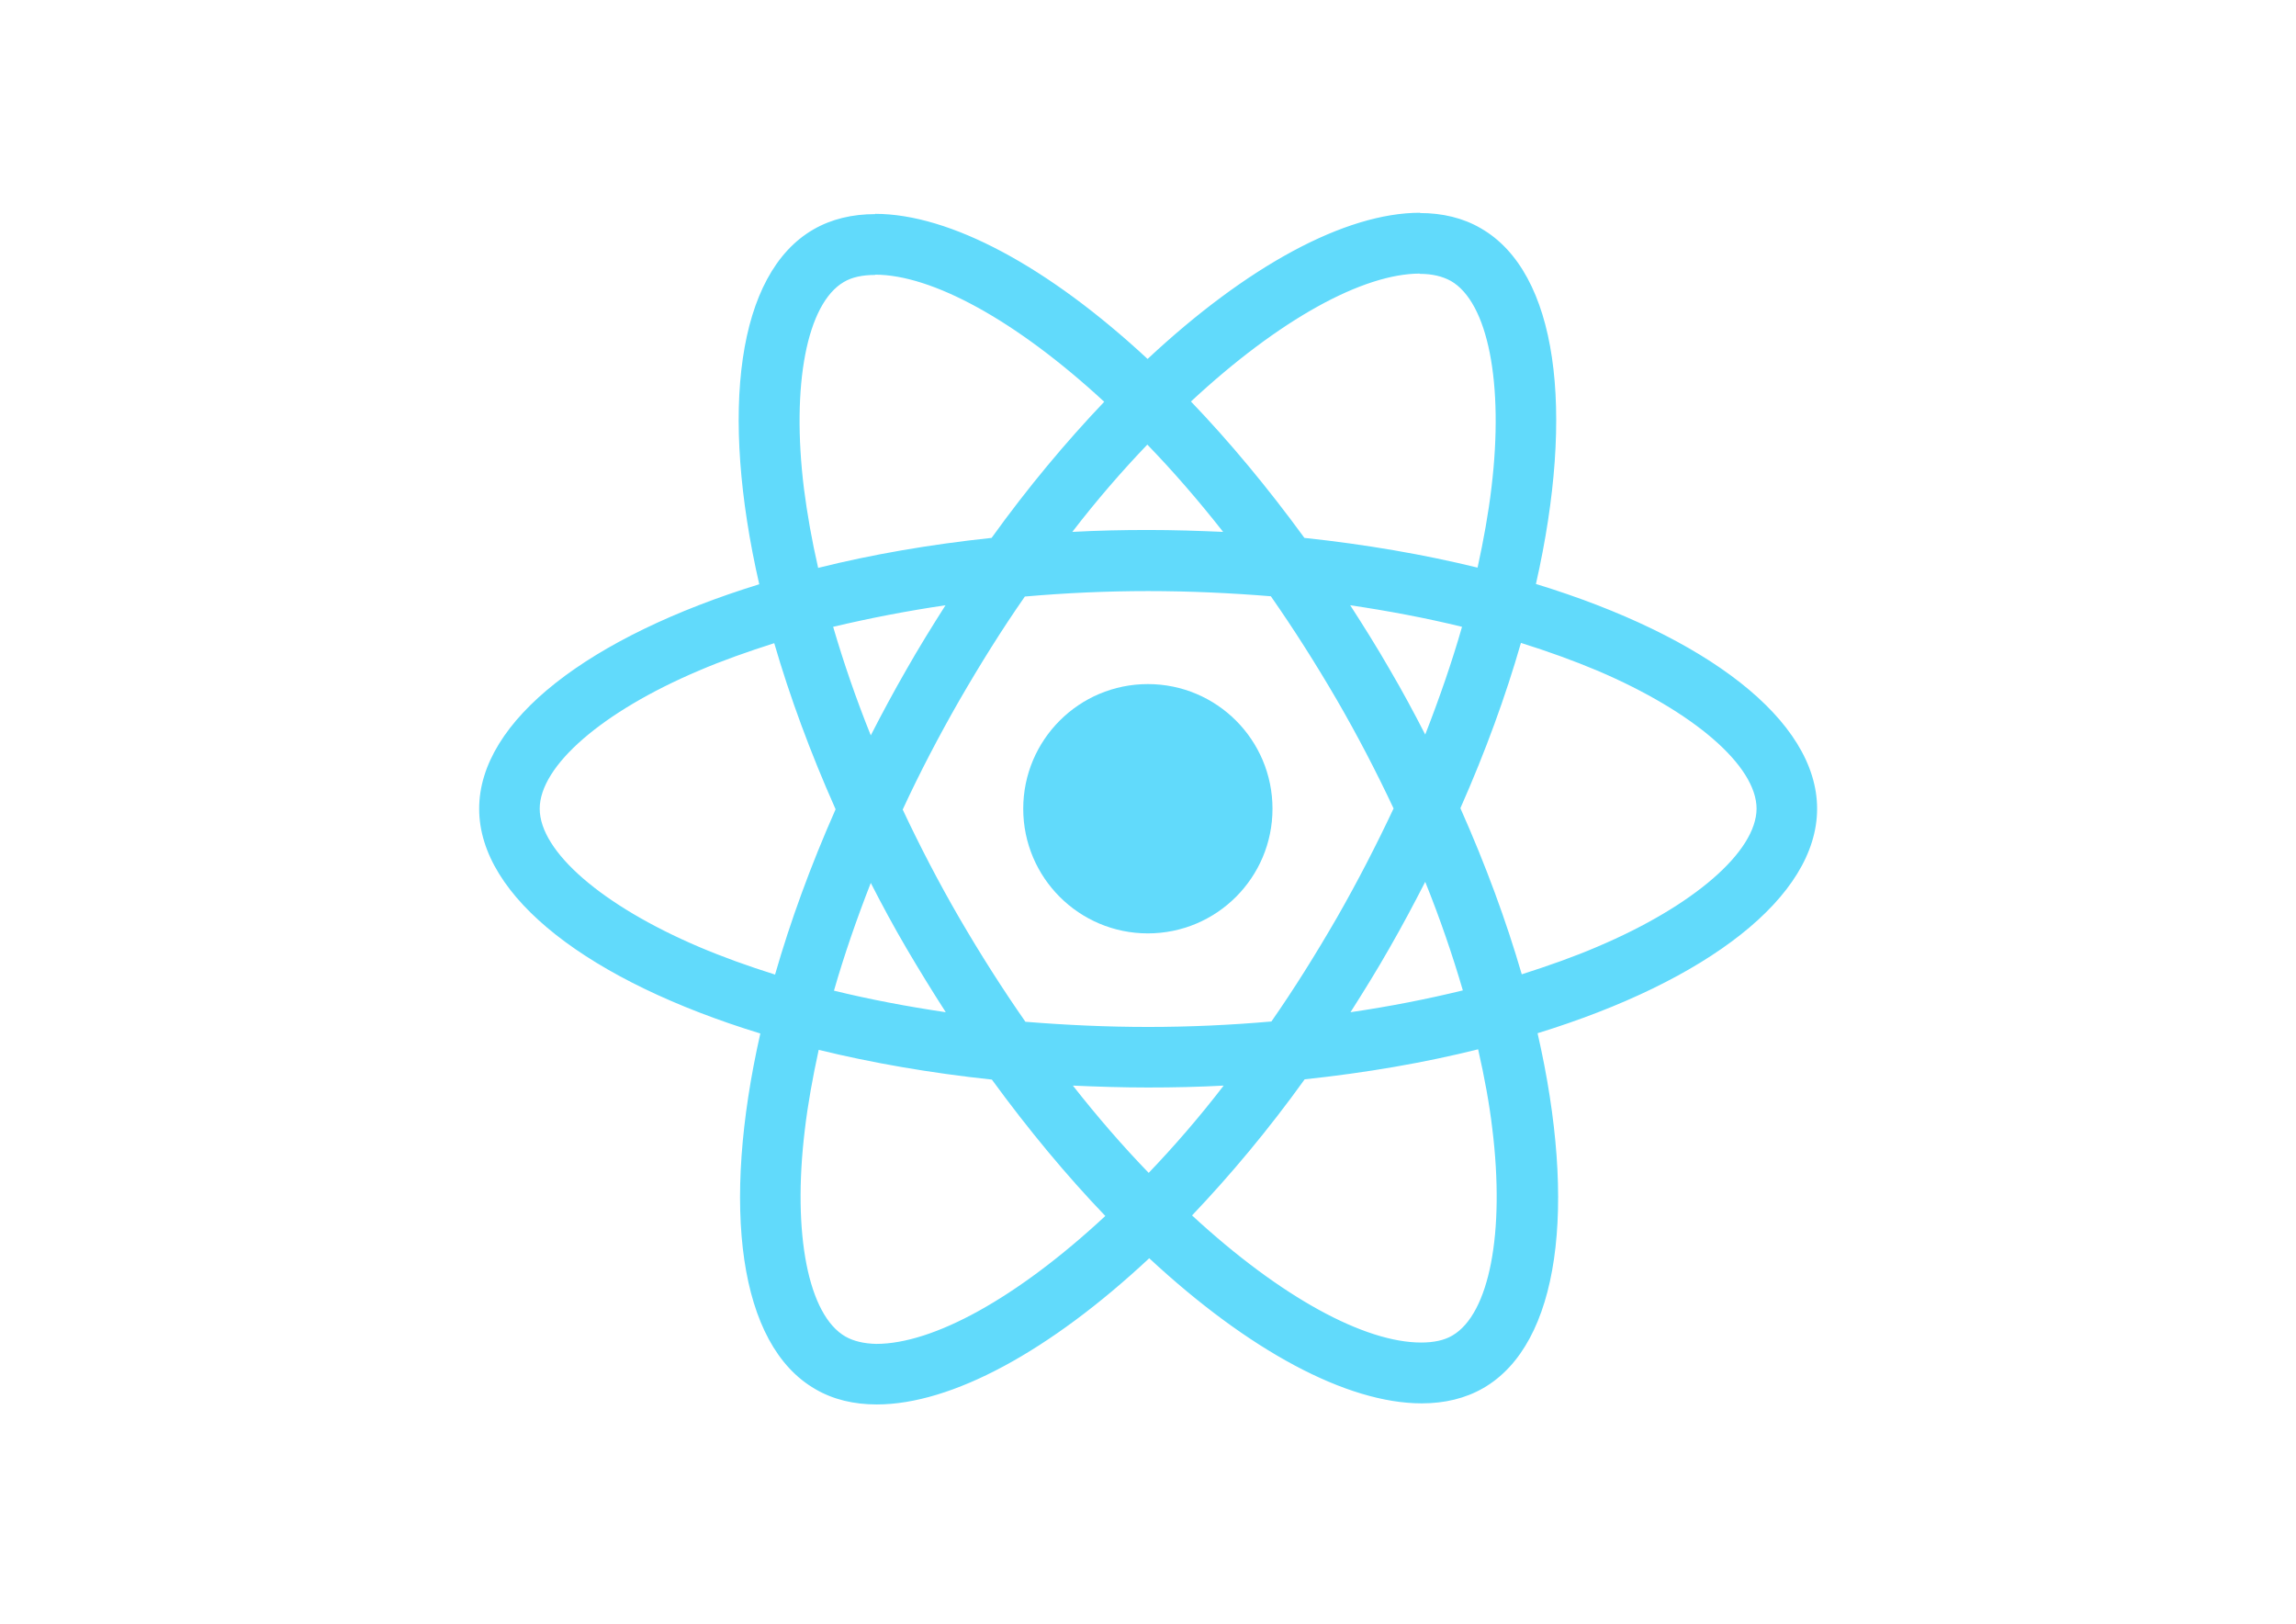
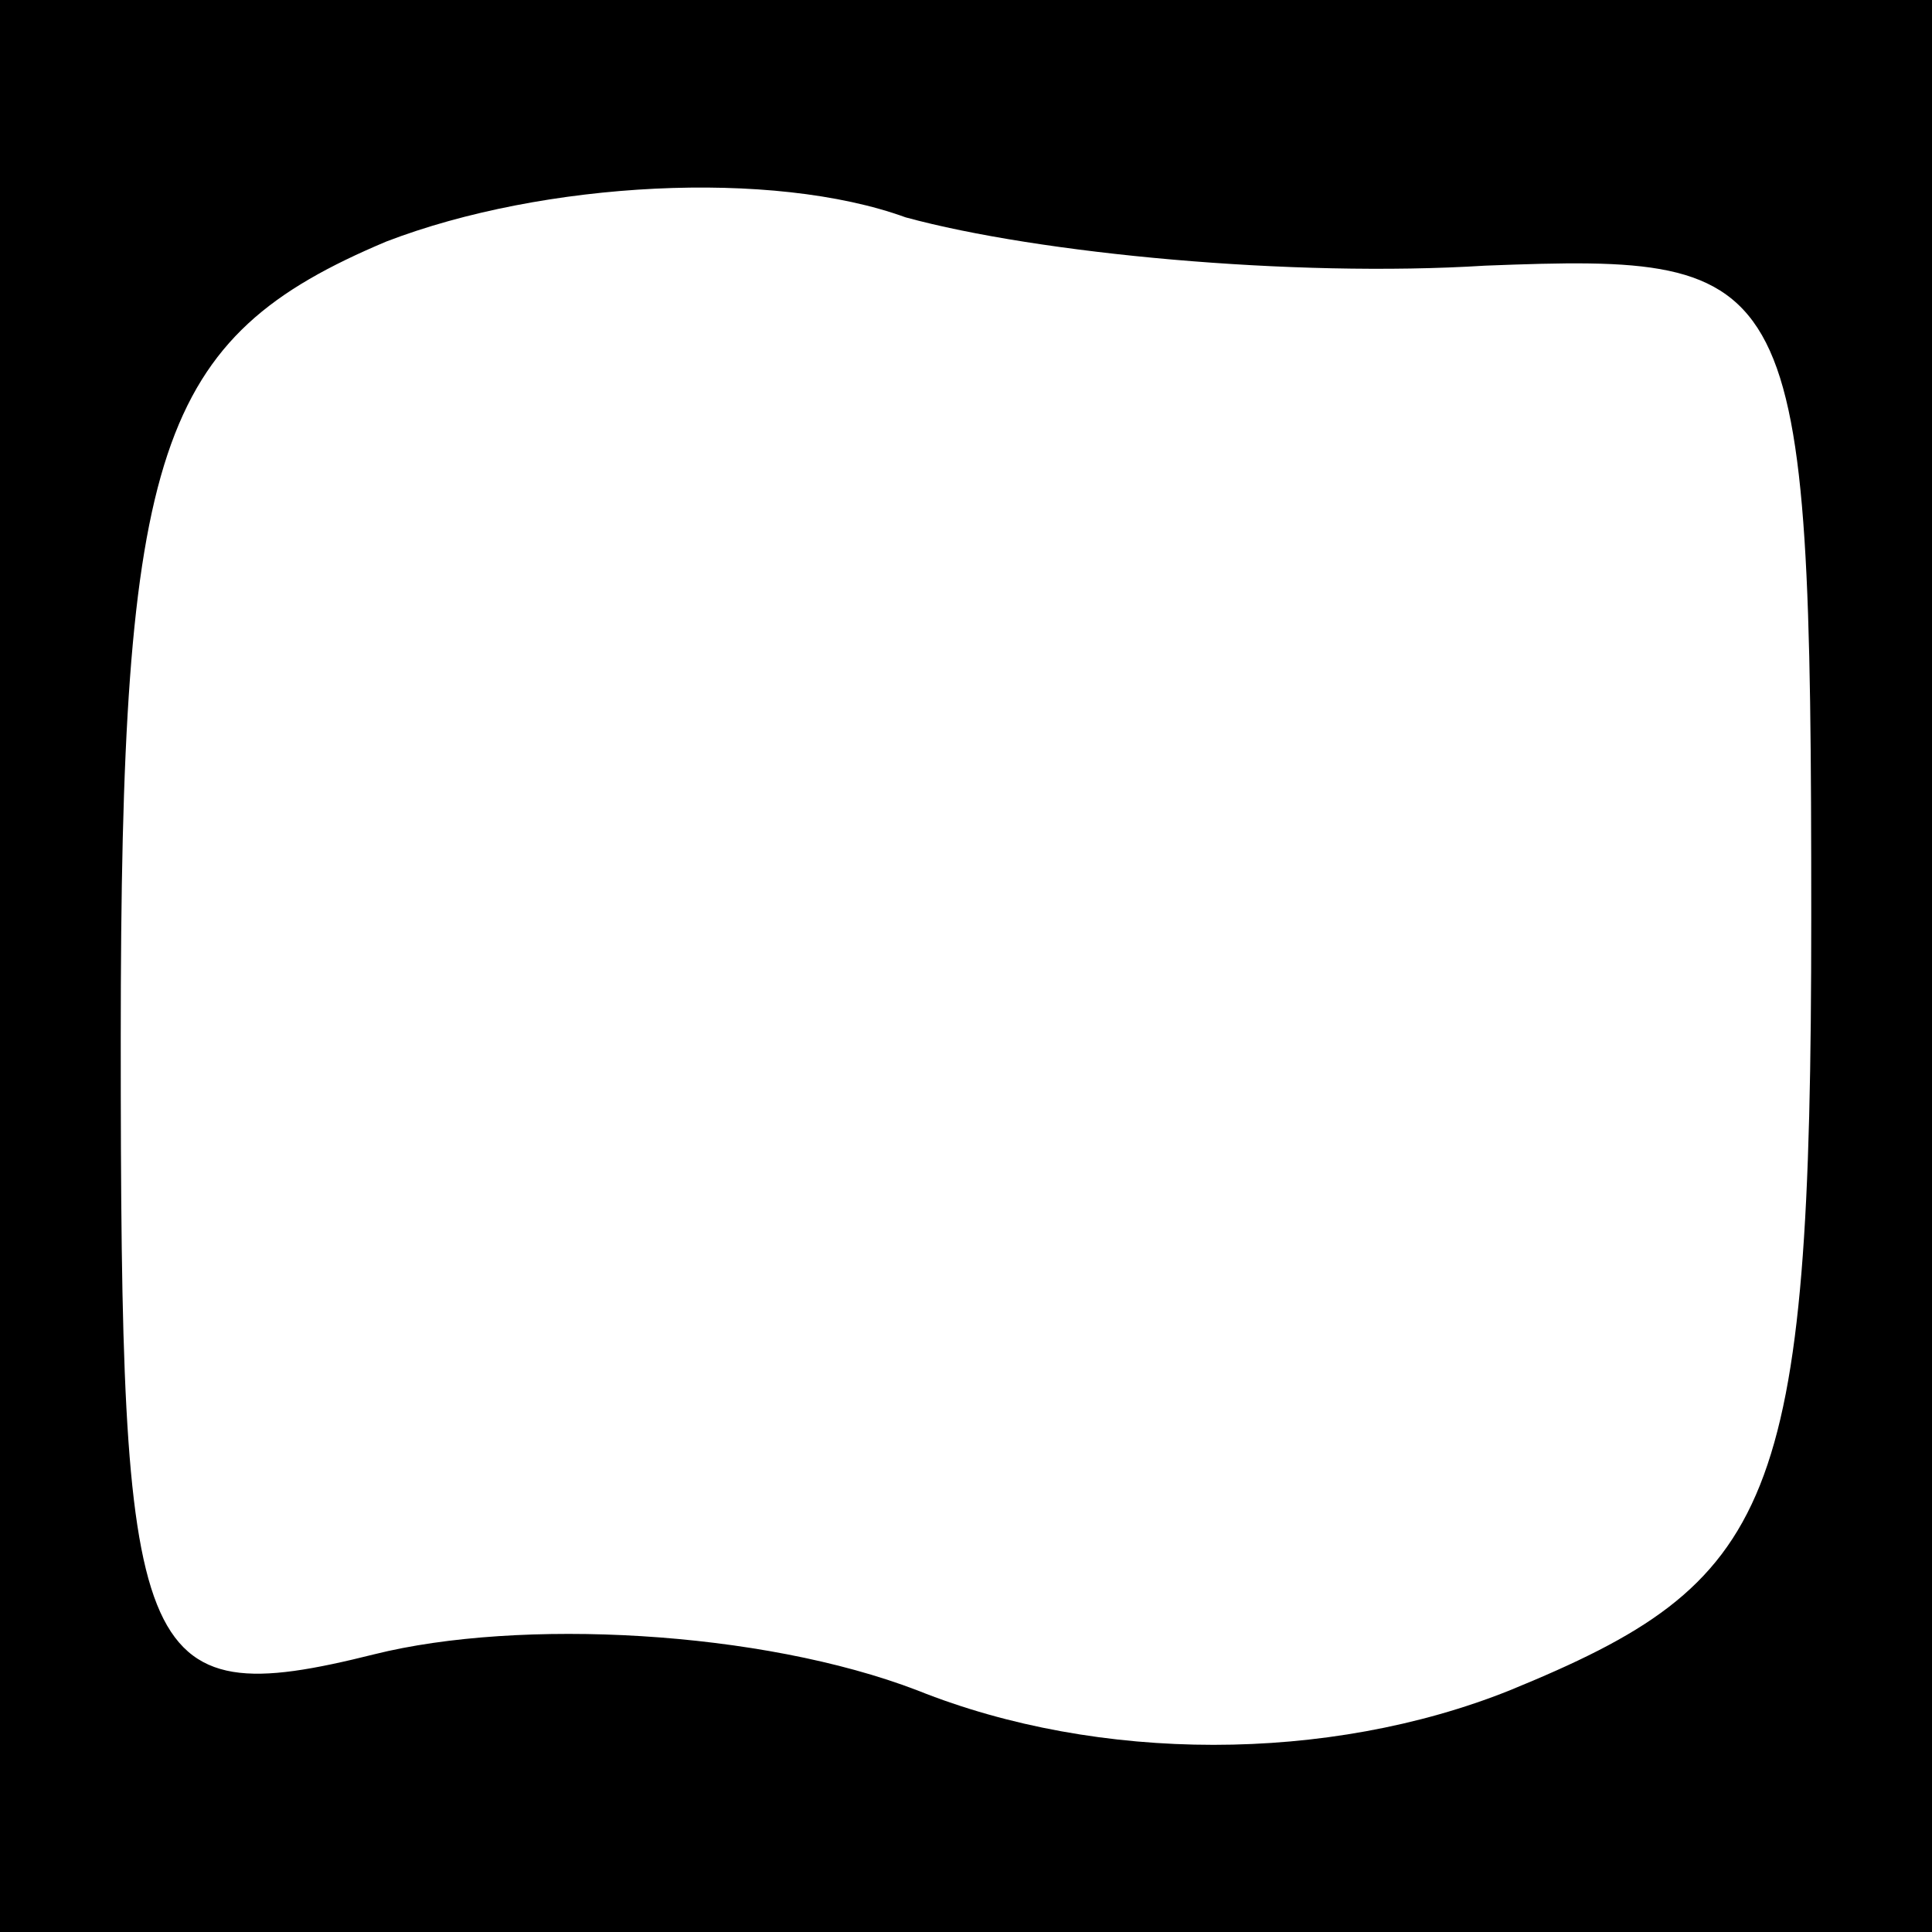
- <svg xmlns="http://www.w3.org/2000/svg" viewBox="0 0 841.9 595.3">
-   <g fill="#61DAFB">
-     <path d="M666.3 296.5c0-32.5-40.7-63.3-103.1-82.4 14.4-63.6 8-114.2-20.2-130.4-6.5-3.8-14.1-5.6-22.4-5.6v22.3c4.6 0 8.3.9 11.4 2.6 13.6 7.8 19.5 37.5 14.9 75.7-1.1 9.4-2.9 19.3-5.1 29.4-19.6-4.8-41-8.5-63.5-10.9-13.5-18.5-27.5-35.3-41.6-50 32.6-30.3 63.2-46.9 84-46.9V78c-27.5 0-63.5 19.6-99.9 53.6-36.4-33.8-72.4-53.2-99.9-53.2v22.3c20.7 0 51.4 16.5 84 46.6-14 14.7-28 31.4-41.3 49.9-22.6 2.4-44 6.1-63.6 11-2.3-10-4-19.7-5.2-29-4.7-38.2 1.1-67.9 14.6-75.8 3-1.8 6.9-2.6 11.5-2.6V78.5c-8.4 0-16 1.8-22.6 5.6-28.1 16.2-34.4 66.7-19.9 130.1-62.2 19.2-102.7 49.9-102.7 82.3 0 32.5 40.7 63.3 103.1 82.4-14.4 63.6-8 114.2 20.2 130.4 6.5 3.8 14.1 5.6 22.5 5.6 27.5 0 63.5-19.6 99.9-53.6 36.4 33.8 72.4 53.2 99.9 53.2 8.4 0 16-1.8 22.6-5.6 28.1-16.2 34.4-66.7 19.9-130.1 62-19.1 102.5-49.9 102.5-82.3zm-130.2-66.7c-3.7 12.9-8.3 26.2-13.5 39.5-4.1-8-8.4-16-13.1-24-4.6-8-9.5-15.8-14.4-23.4 14.2 2.1 27.9 4.7 41 7.9zm-45.8 106.5c-7.8 13.5-15.8 26.3-24.1 38.2-14.9 1.3-30 2-45.2 2-15.1 0-30.2-.7-45-1.9-8.3-11.9-16.4-24.6-24.2-38-7.6-13.1-14.5-26.4-20.8-39.8 6.2-13.4 13.2-26.8 20.7-39.9 7.8-13.5 15.8-26.3 24.1-38.2 14.9-1.3 30-2 45.2-2 15.1 0 30.2.7 45 1.9 8.3 11.9 16.4 24.6 24.2 38 7.6 13.1 14.5 26.4 20.8 39.8-6.3 13.4-13.2 26.8-20.7 39.9zm32.3-13c5.4 13.4 10 26.8 13.8 39.8-13.1 3.2-26.9 5.9-41.2 8 4.9-7.7 9.8-15.6 14.4-23.7 4.6-8 8.9-16.1 13-24.1zM421.2 430c-9.3-9.6-18.6-20.3-27.8-32 9 .4 18.2.7 27.5.7 9.4 0 18.7-.2 27.8-.7-9 11.7-18.3 22.4-27.5 32zm-74.4-58.9c-14.2-2.1-27.9-4.7-41-7.9 3.7-12.9 8.3-26.2 13.5-39.5 4.1 8 8.4 16 13.1 24 4.7 8 9.5 15.8 14.4 23.4zM420.7 163c9.3 9.6 18.6 20.3 27.8 32-9-.4-18.2-.7-27.5-.7-9.4 0-18.7.2-27.8.7 9-11.7 18.3-22.4 27.5-32zm-74 58.9c-4.9 7.7-9.8 15.6-14.4 23.7-4.6 8-8.9 16-13 24-5.4-13.4-10-26.8-13.8-39.8 13.1-3.1 26.9-5.8 41.2-7.9zm-90.5 125.2c-35.4-15.1-58.3-34.9-58.3-50.6 0-15.7 22.9-35.6 58.3-50.6 8.6-3.7 18-7 27.7-10.1 5.7 19.6 13.2 40 22.5 60.9-9.2 20.8-16.6 41.1-22.2 60.6-9.9-3.1-19.3-6.5-28-10.2zM310 490c-13.6-7.8-19.5-37.5-14.9-75.7 1.1-9.4 2.9-19.3 5.1-29.4 19.6 4.8 41 8.5 63.5 10.9 13.5 18.5 27.5 35.3 41.6 50-32.6 30.3-63.2 46.9-84 46.9-4.5-.1-8.3-1-11.3-2.7zm237.2-76.2c4.7 38.2-1.1 67.9-14.6 75.8-3 1.8-6.9 2.6-11.5 2.6-20.7 0-51.4-16.5-84-46.6 14-14.7 28-31.4 41.3-49.9 22.6-2.4 44-6.1 63.6-11 2.3 10.1 4.1 19.8 5.2 29.1zm38.5-66.7c-8.6 3.7-18 7-27.7 10.1-5.7-19.6-13.2-40-22.5-60.9 9.2-20.8 16.6-41.1 22.2-60.6 9.9 3.1 19.3 6.5 28.1 10.2 35.4 15.1 58.3 34.9 58.3 50.6-.1 15.7-23 35.6-58.4 50.6zM320.8 78.4z" />
-     <circle cx="420.9" cy="296.5" r="45.7" />
-     <path d="M520.5 78.1z" />
+ <svg xmlns="http://www.w3.org/2000/svg" version="1.0" width="16pt" height="16pt" viewBox="0 0 16 16" preserveAspectRatio="xMidYMid meet">
+   <g transform="translate(0,16) scale(0.1,-0.1)" fill="#000000" stroke="none">
+     <path d="M0 80 l0 -80 80 0 80 0 0 80 0 80 -80 0 -80 0 0 -80z m123 58 c26 1 27 0 27 -54 0 -49 -3 -55 -25 -64 -15 -6 -34 -6 -49 0 -13 5 -33 6 -45 3 -20 -5 -21 -1 -21 51 0 49 3 58 22 66 13 5 32 6 43 2 11 -3 32 -5 48 -4z" />
  </g>
</svg>
